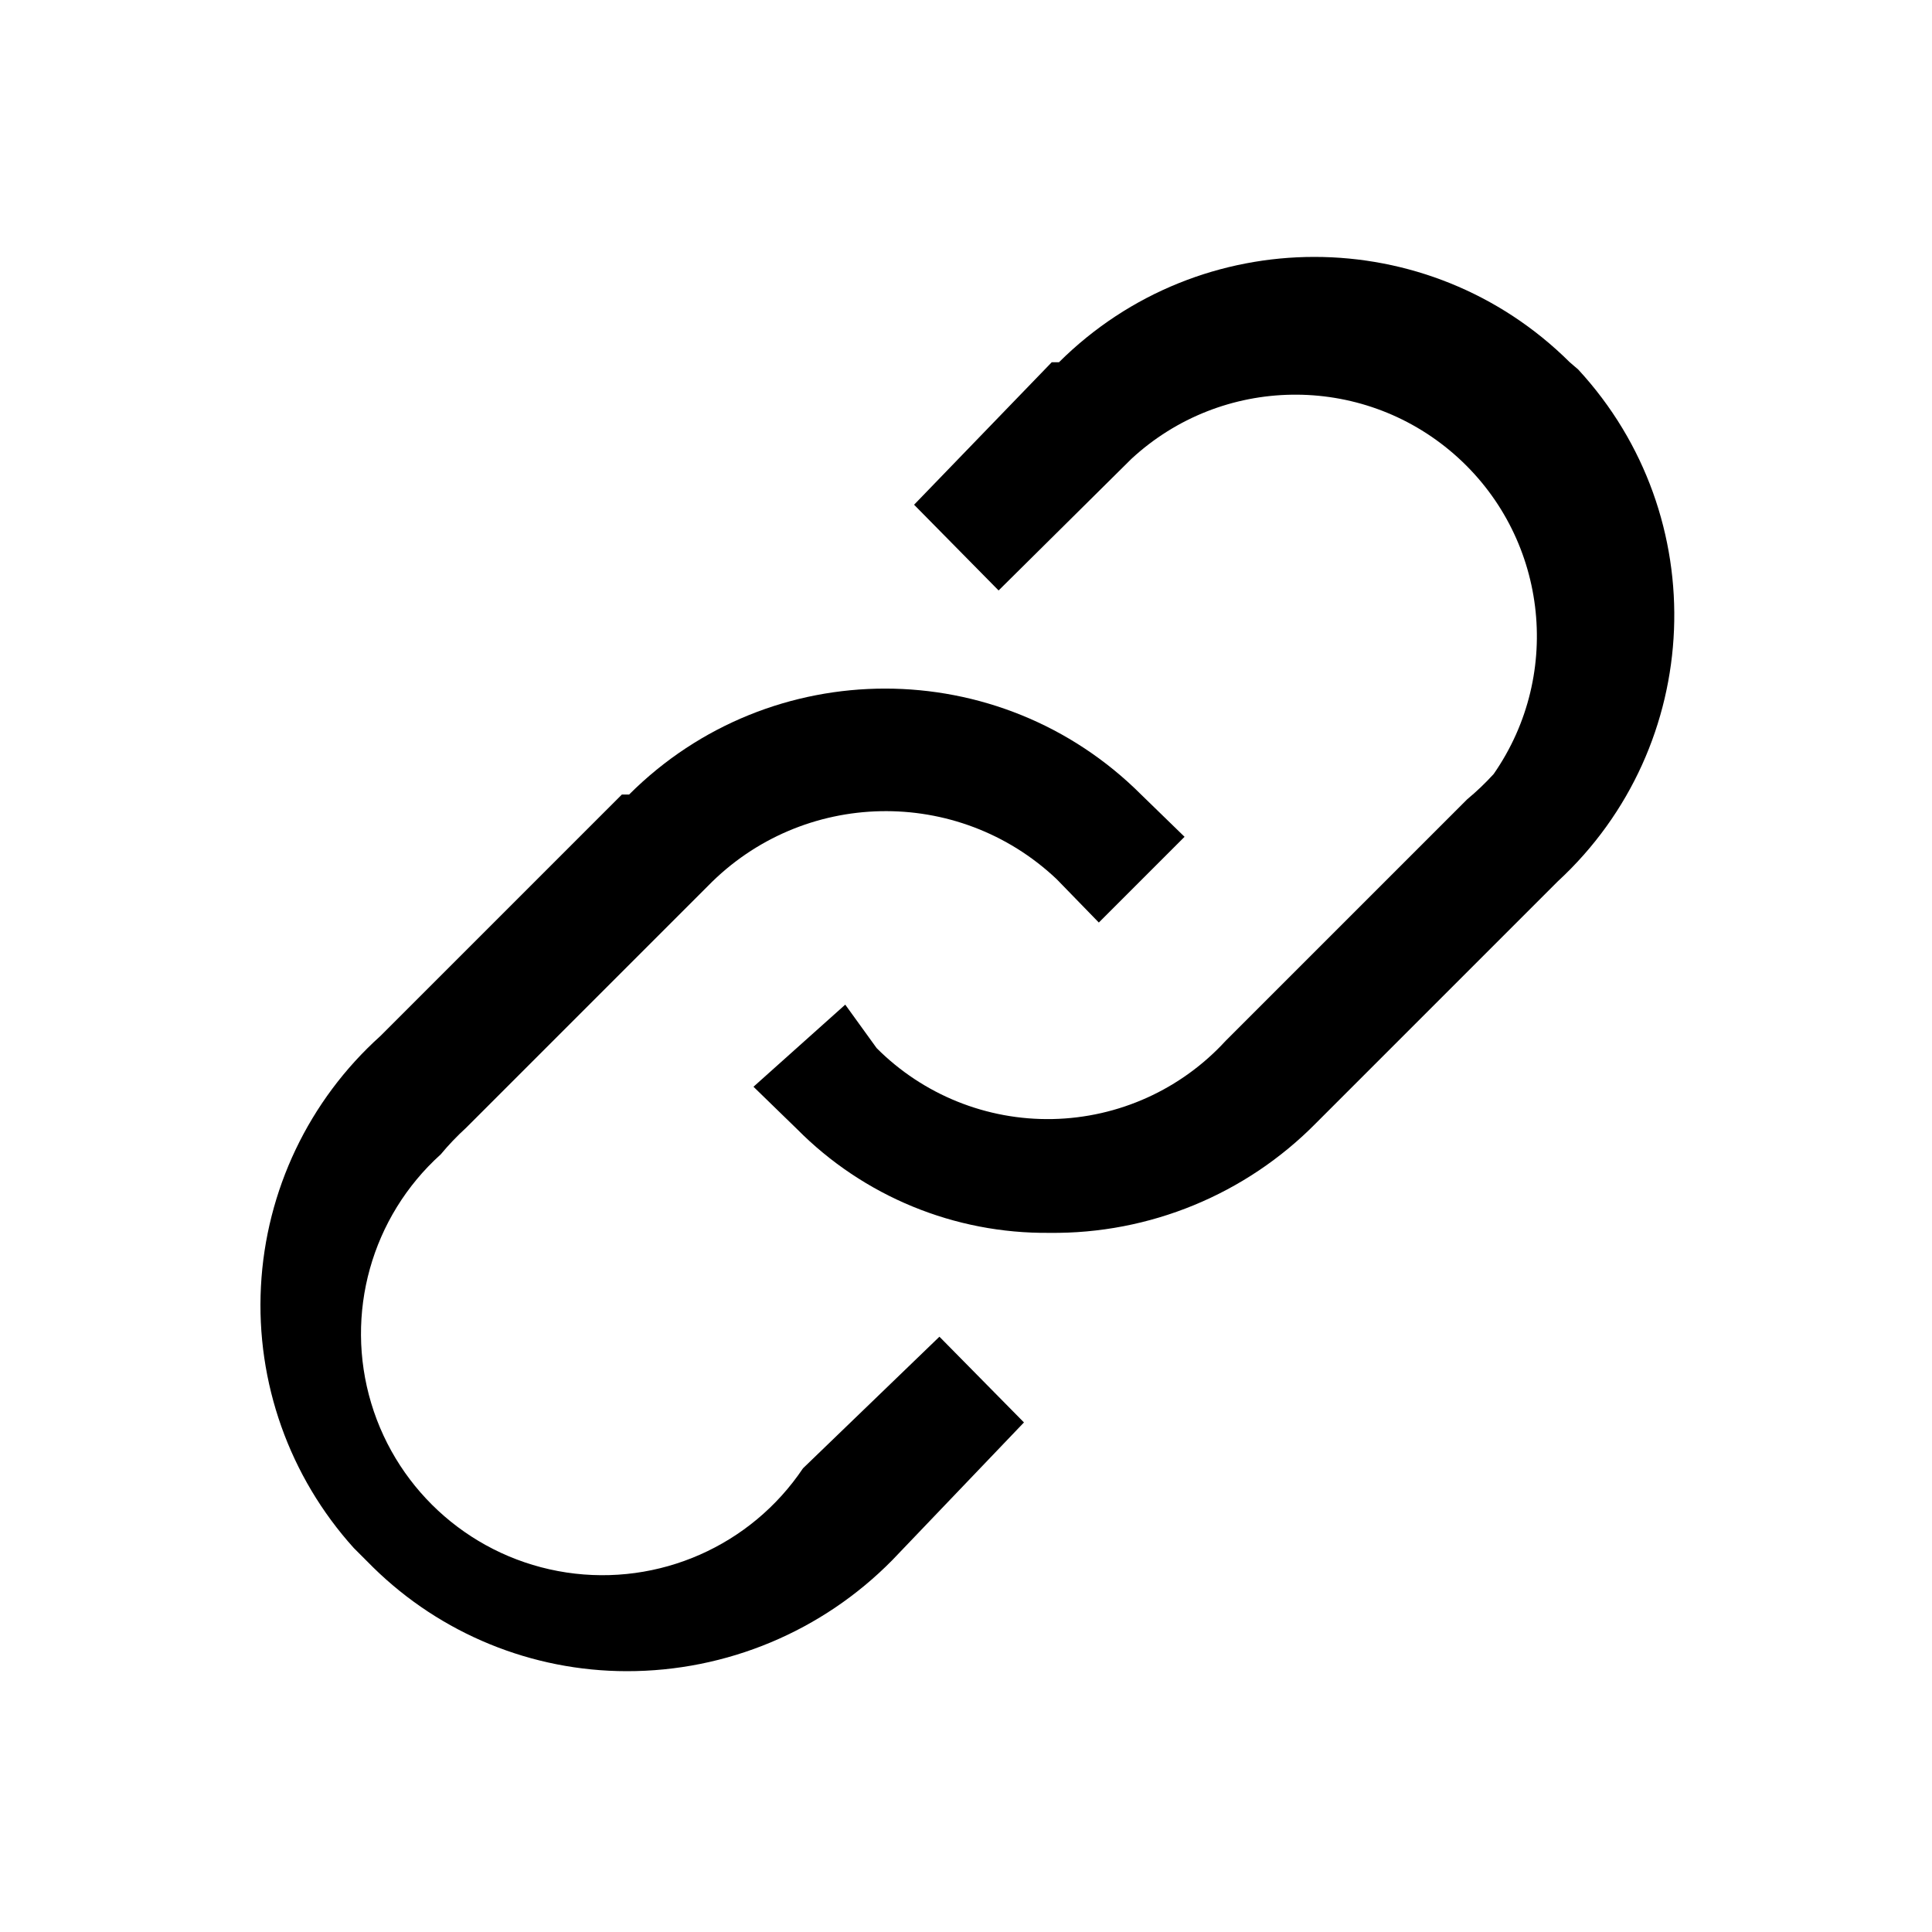
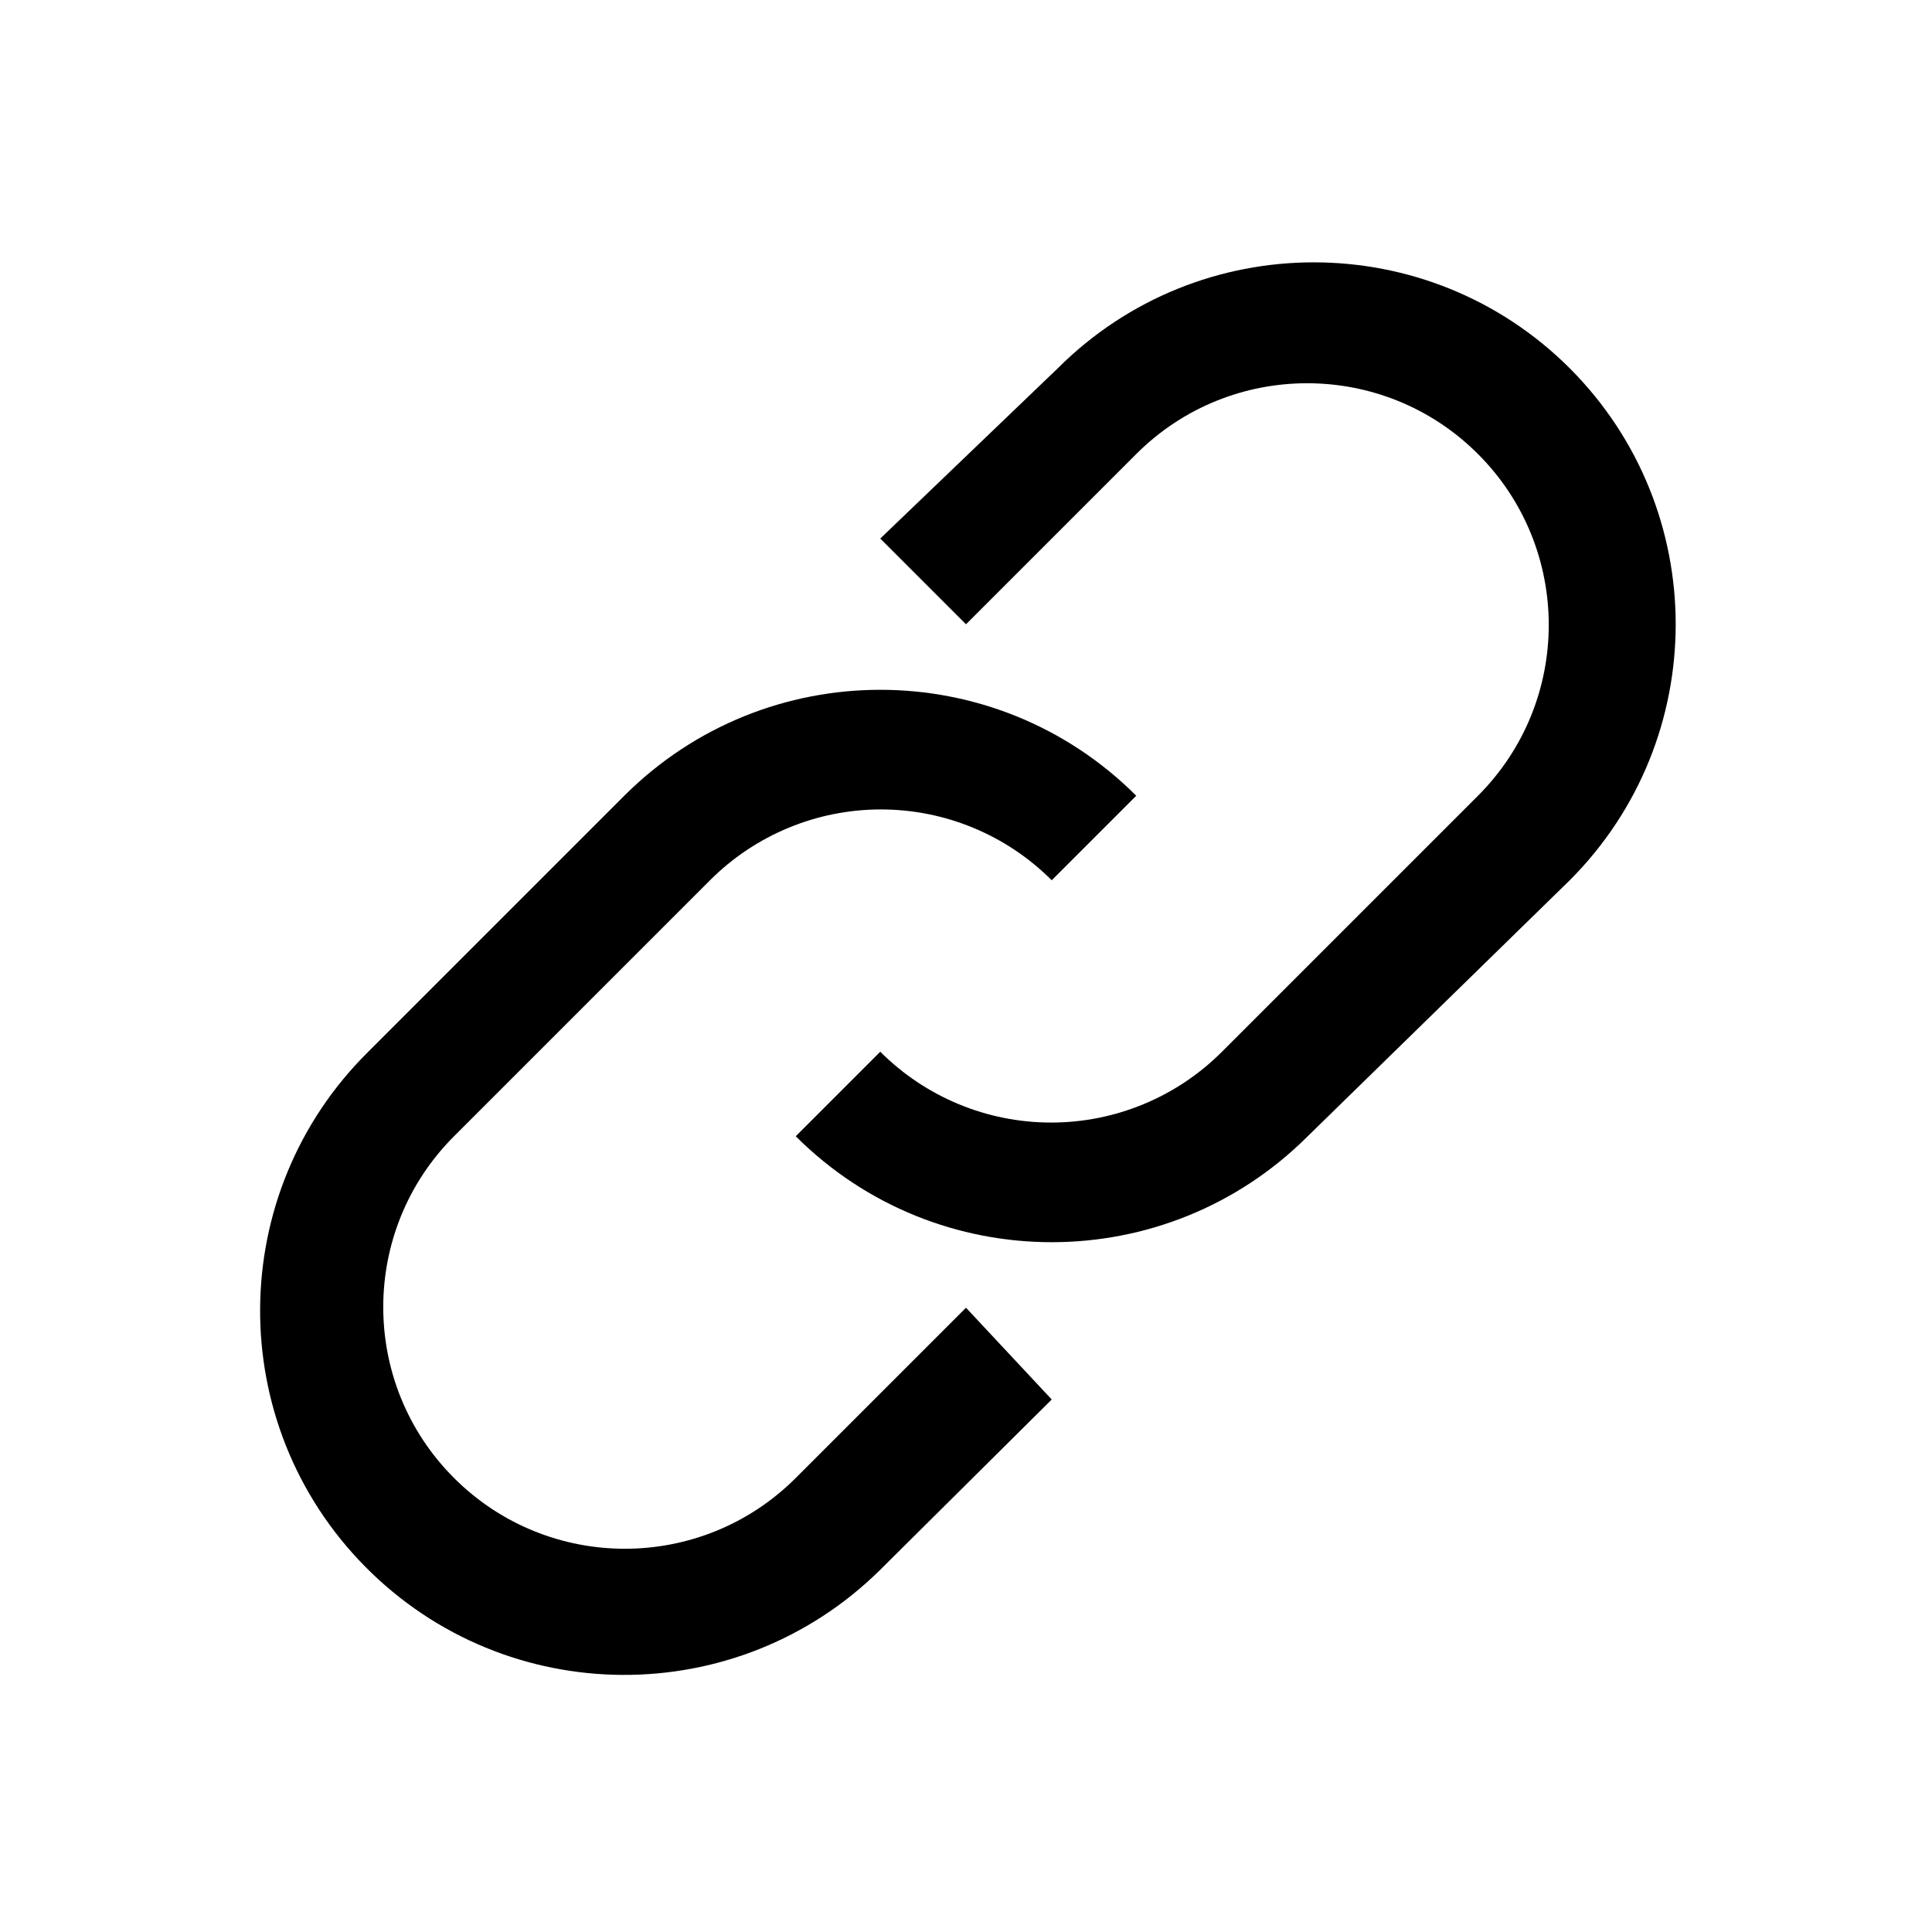
<svg xmlns="http://www.w3.org/2000/svg" viewBox="0 0 16 16" fill="#000000">
-   <g id="link">
-     <path id="Path_12" data-name="Path 12" d="M13,3A3,3,0,0,0,8.77,3l-.06,0L7.57,4.18l.7.71L9.37,3.8a2,2,0,0,1,3,2.61,2.18,2.18,0,0,1-.22.21l-2,2a2,2,0,0,1-2.89.06L7,8.32,6.24,9l.36.35a2.9,2.9,0,0,0,2.09.86,3.05,3.05,0,0,0,2.21-.91l2-2a3,3,0,0,0,.17-4.24Z" />
-     <path id="Path_13" data-name="Path 13" d="M6.65,12.16a2,2,0,1,1-3-2.6,2.18,2.18,0,0,1,.21-.22l2-2a2.06,2.06,0,0,1,2.89-.06l.35.36.71-.71-.36-.35a3,3,0,0,0-4.24,0l-.06,0-2,2a3,3,0,0,0-.22,4.24l.16.16a3,3,0,0,0,2.1.86,3.08,3.08,0,0,0,2.2-.92l1.09-1.14-.7-.71Z" />
-   </g>
+   <path d="M13,3.05a3,3,0,0,0-4.24,0L7.29,4.46,8,5.17,9.41,3.76a2,2,0,0,1,2.83,2.83L10.12,8.71a2,2,0,0,1-2.83,0l-.7.7a3,3,0,0,0,4.24,0L13,7.29A3,3,0,0,0,13,3.05Z" />
+   <path d="M6.59,12.24A2,2,0,0,1,3.76,9.41L5.88,7.29a2,2,0,0,1,2.83,0l.7-.7a3,3,0,0,0-4.24,0L3.05,8.71A3,3,0,0,0,7.29,13l1.42-1.41L8,10.83Z" />
</svg>
